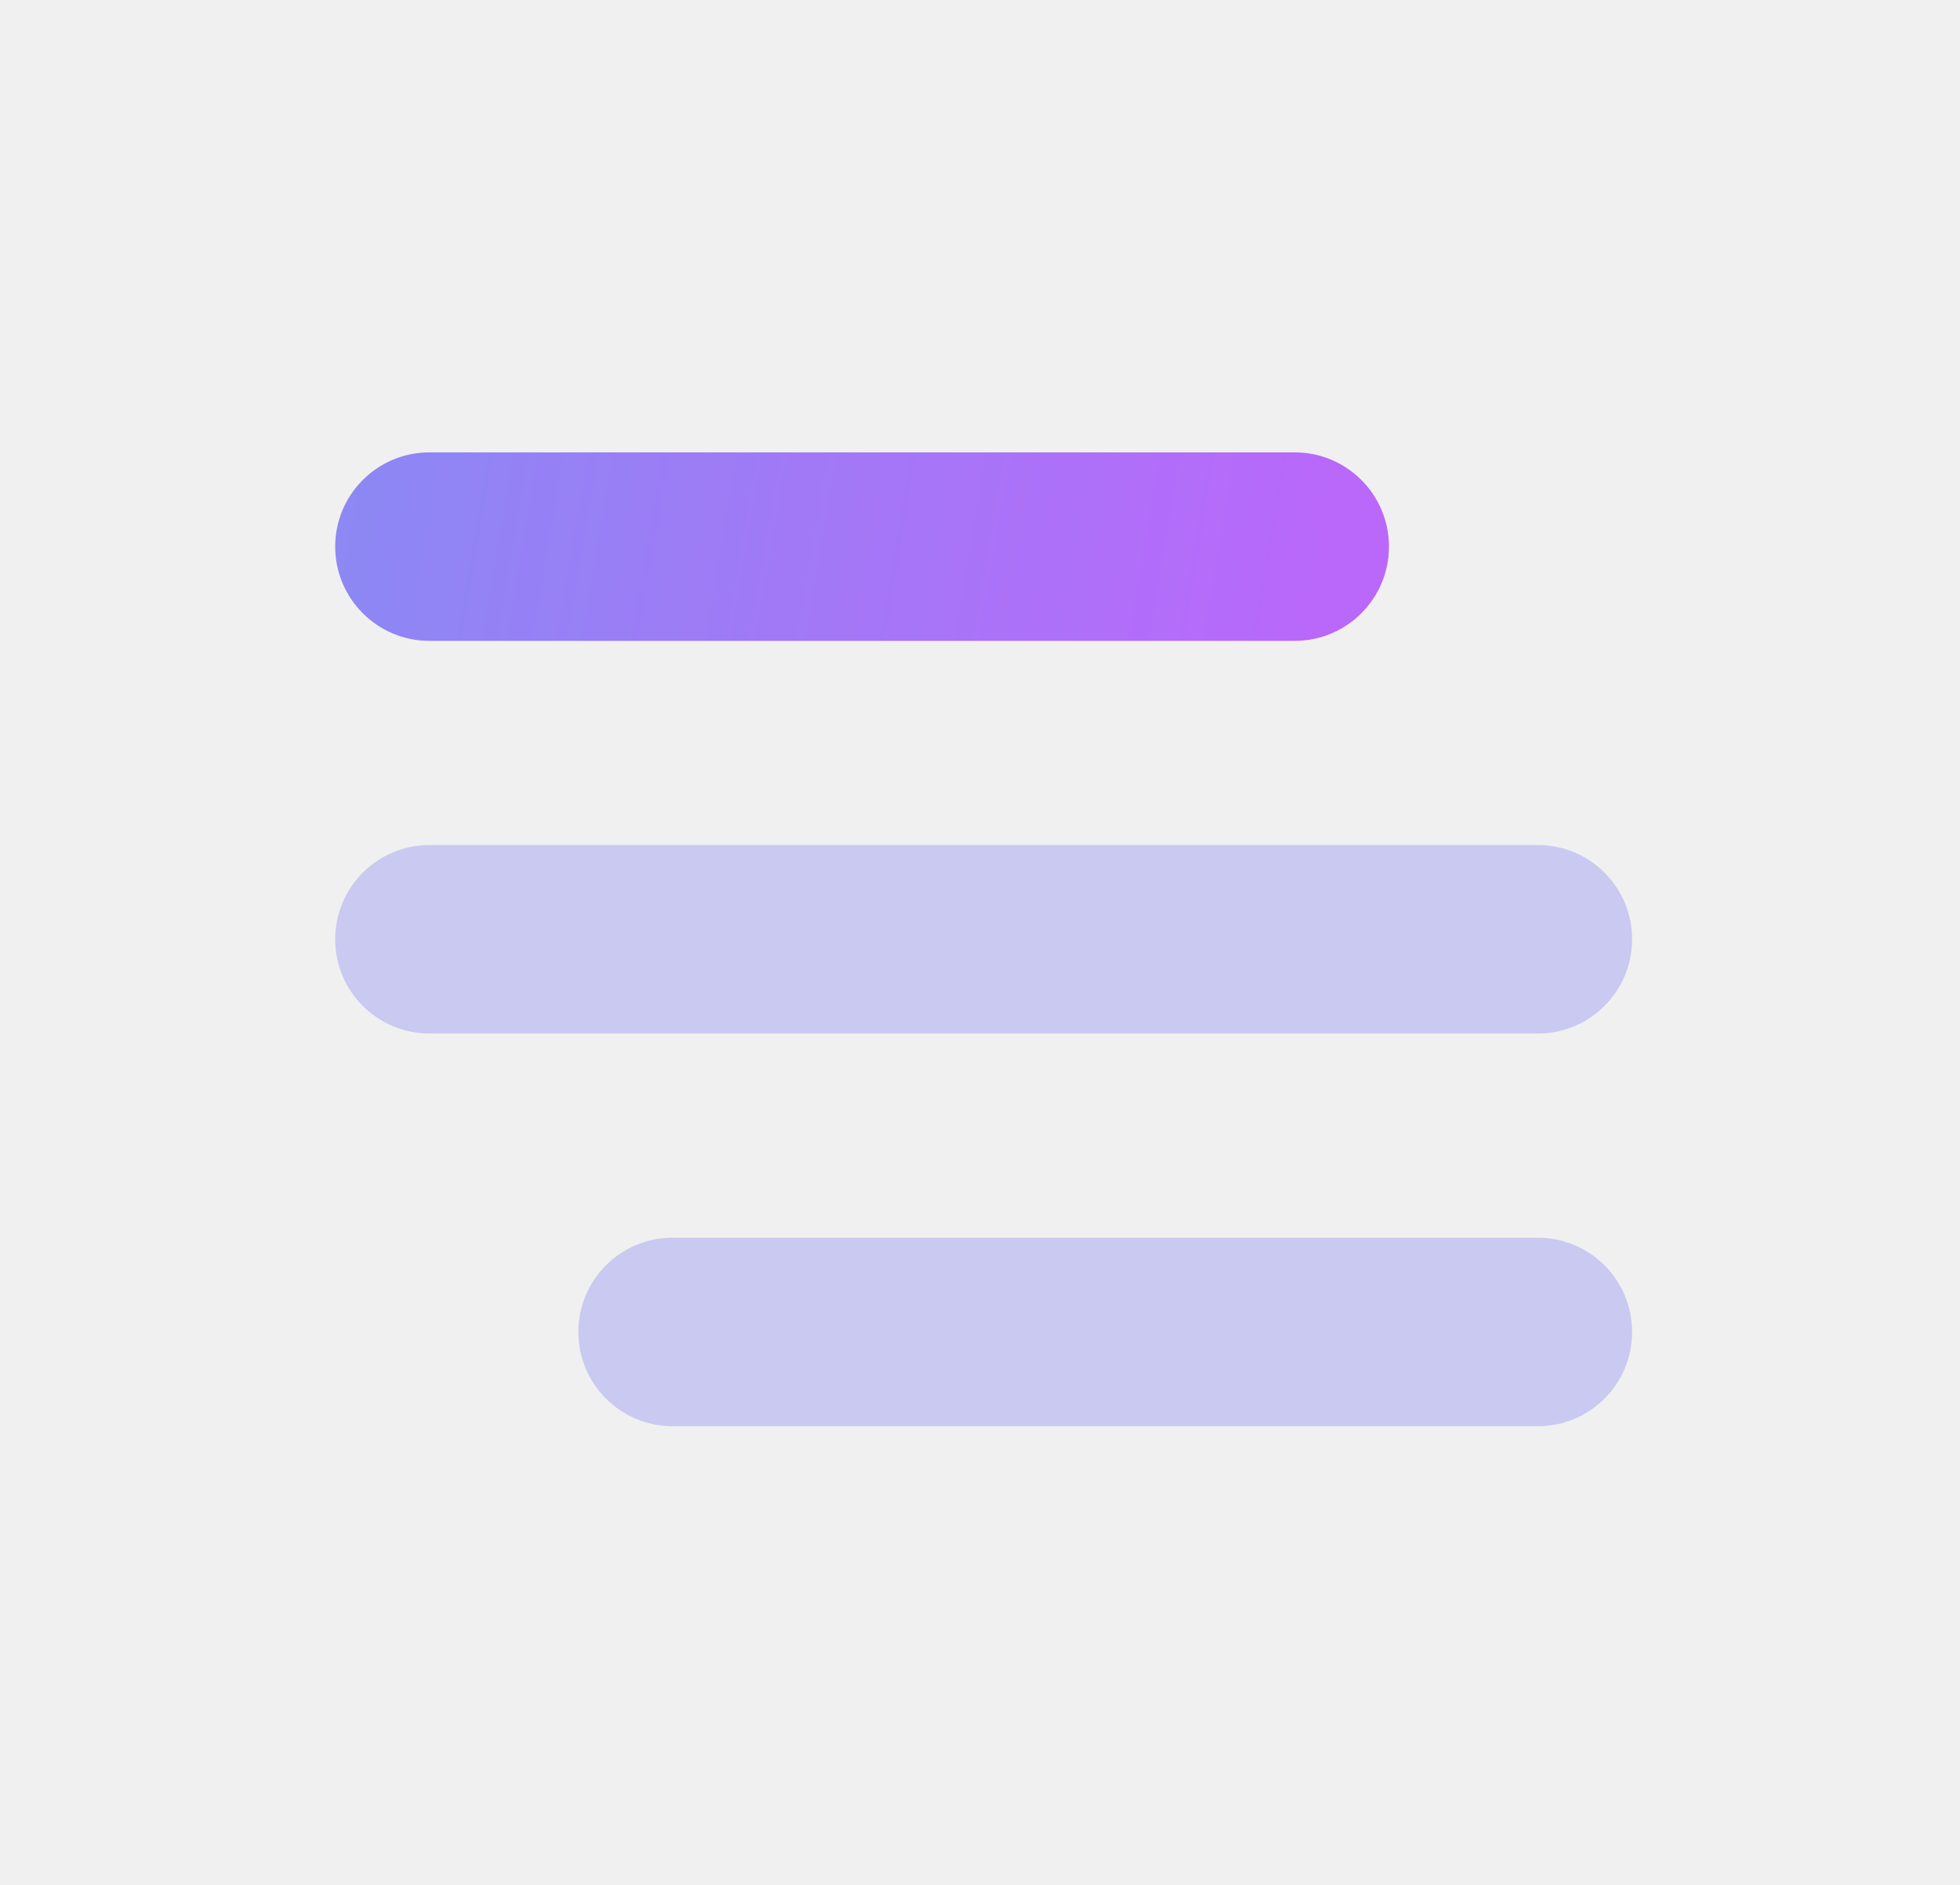
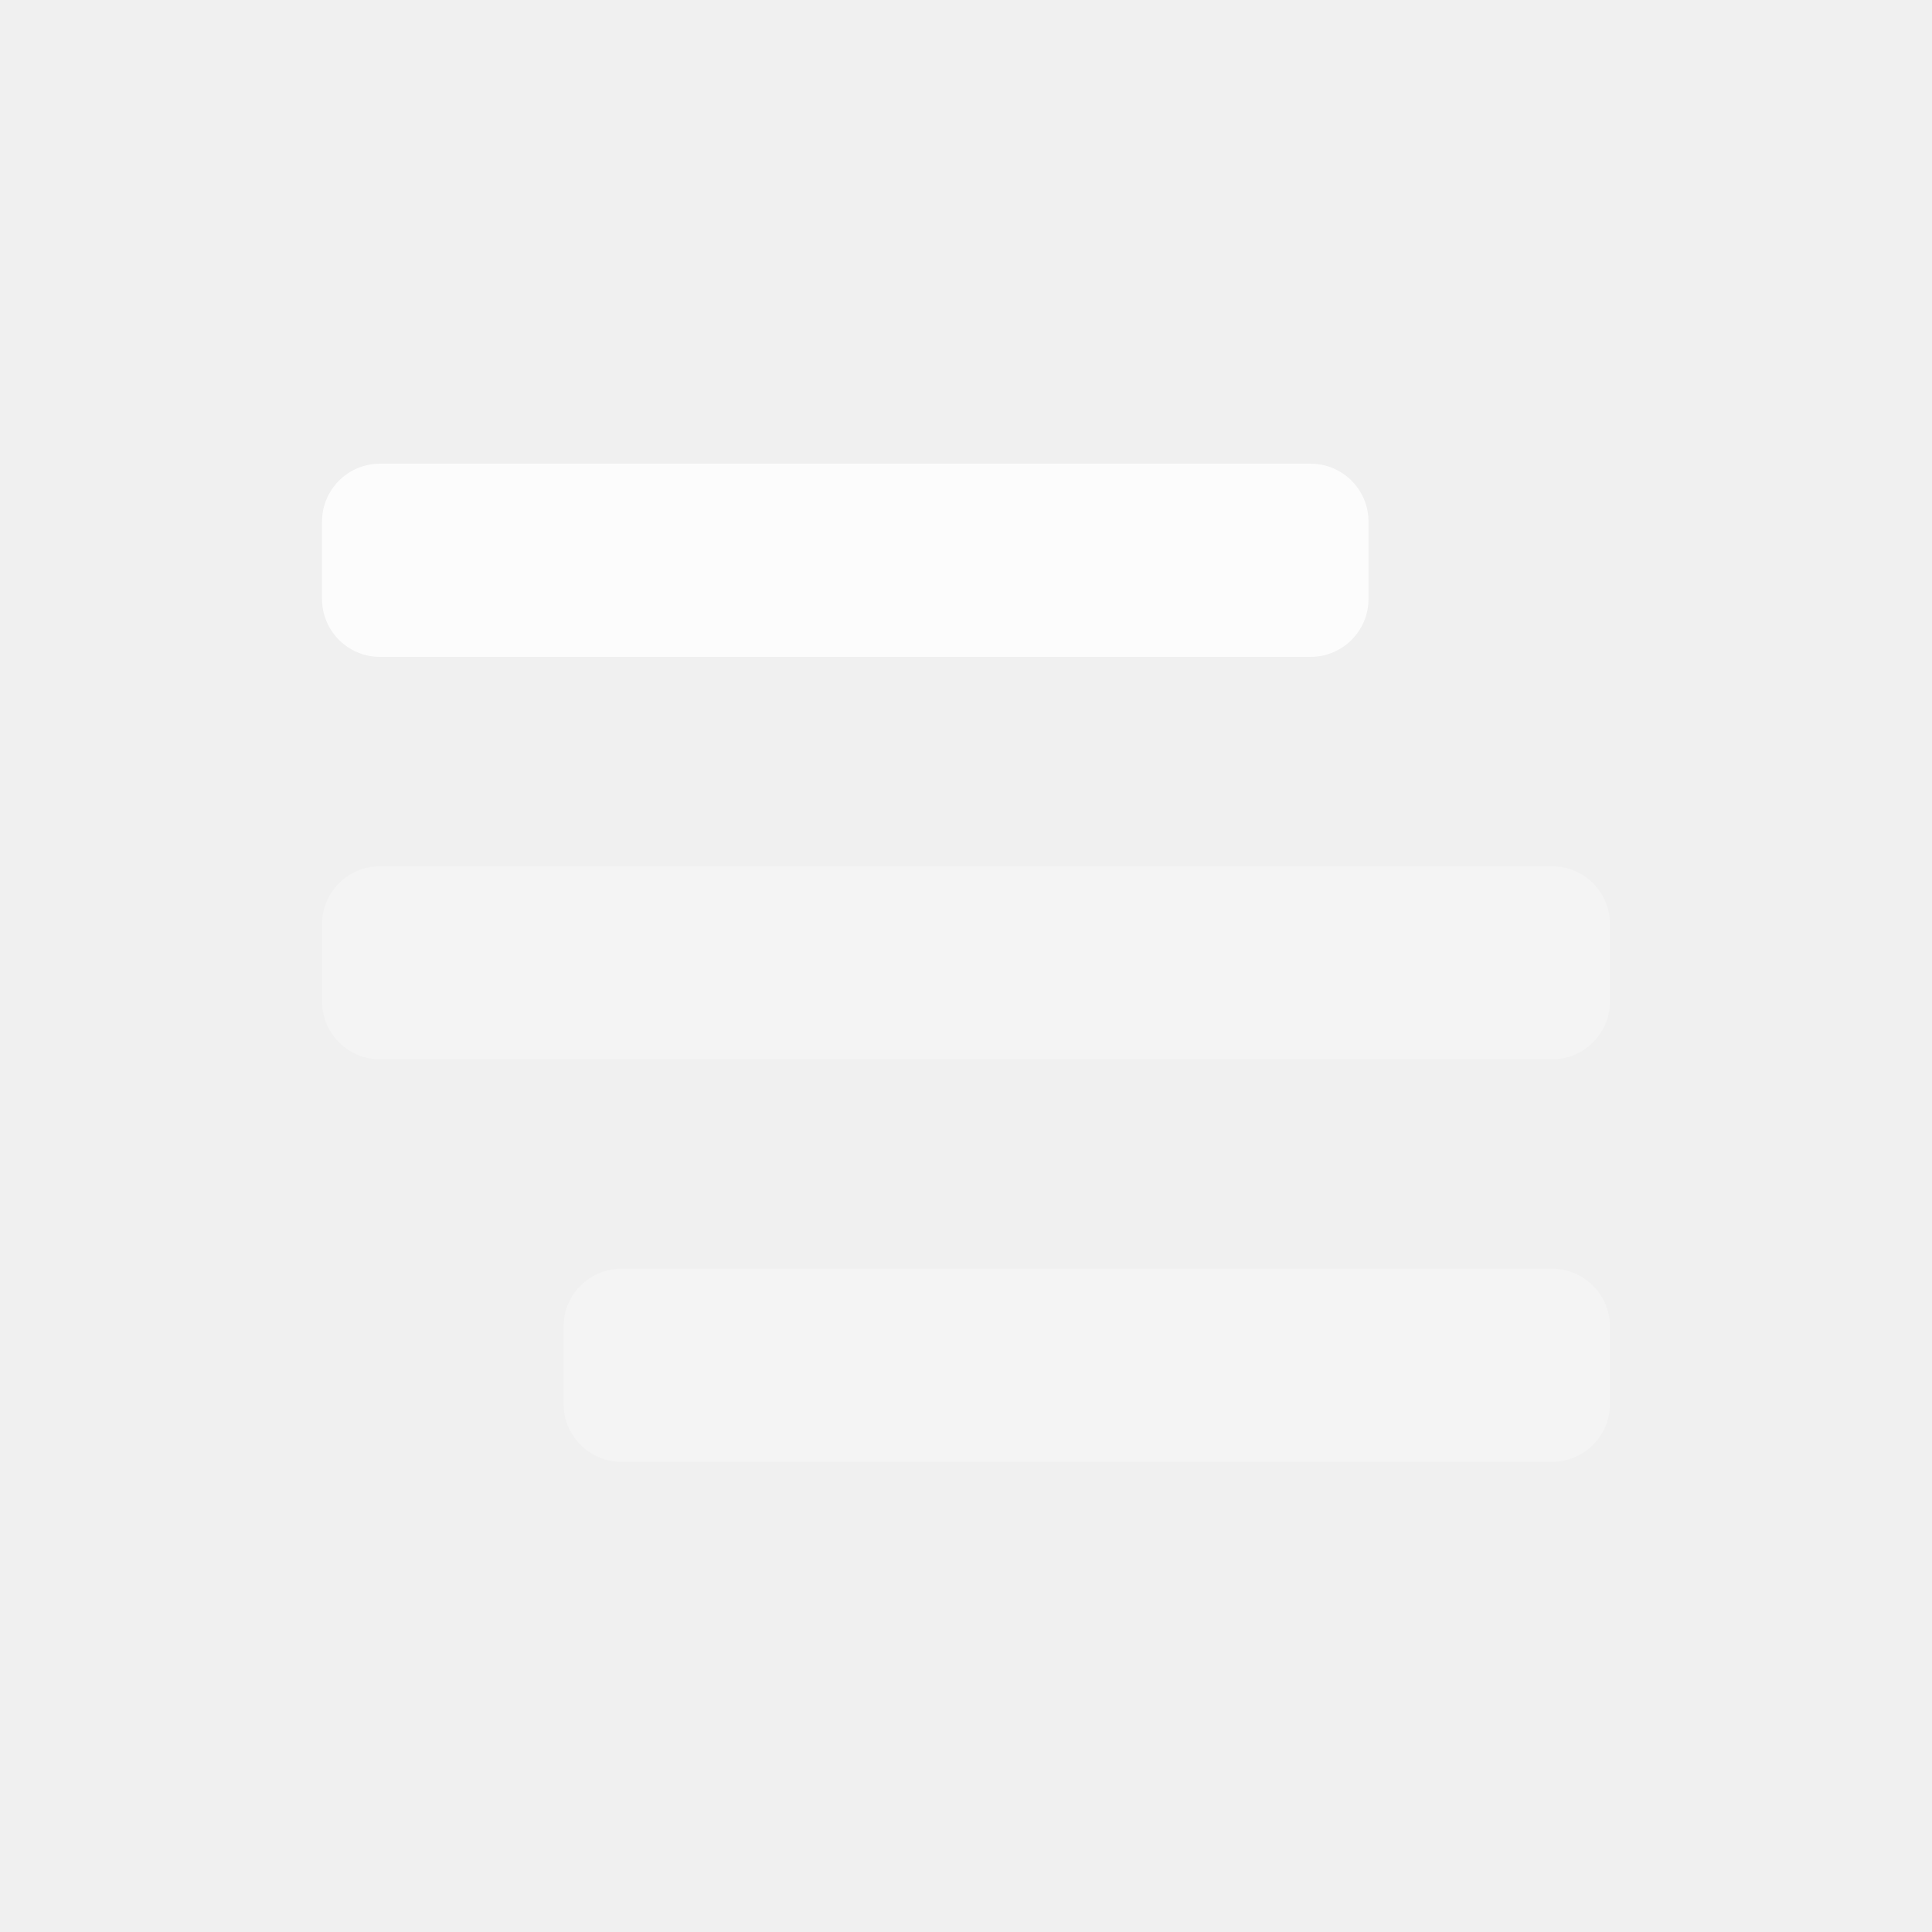
- <svg xmlns="http://www.w3.org/2000/svg" width="52" height="50" viewBox="0 0 52 50" fill="none">
+ <svg xmlns="http://www.w3.org/2000/svg" width="50" height="50" viewBox="0 0 50 50" fill="none">
  <g opacity="0.8">
-     <rect x="8.893" y="12" width="27.957" height="5" rx="2.5" fill="url(#paint0_linear_243_5465)" fill-opacity="0.8" />
-     <path opacity="0.3" fill-rule="evenodd" clip-rule="evenodd" d="M11.393 22.416C10.012 22.416 8.893 23.536 8.893 24.916C8.893 26.297 10.012 27.416 11.393 27.416H40.801C42.182 27.416 43.301 26.297 43.301 24.916C43.301 23.536 42.182 22.416 40.801 22.416H11.393ZM17.844 32.833C16.463 32.833 15.344 33.953 15.344 35.333C15.344 36.714 16.463 37.833 17.844 37.833H40.801C42.182 37.833 43.301 36.714 43.301 35.333C43.301 33.953 42.182 32.833 40.801 32.833H17.844Z" fill="#524DF5" />
+     <rect x="8.334" y="12" width="27.083" height="5" rx="1.5" fill="white" />
+     <path opacity="0.3" fill-rule="evenodd" clip-rule="evenodd" d="M9.834 22.417C9.005 22.417 8.334 23.088 8.334 23.917V25.917C8.334 26.745 9.005 27.417 9.833 27.417H40.167C40.995 27.417 41.667 26.745 41.667 25.917V23.917C41.667 23.088 40.995 22.417 40.167 22.417H9.834ZM16.084 32.833C15.255 32.833 14.584 33.505 14.584 34.333V36.333C14.584 37.162 15.255 37.833 16.084 37.833H40.167C40.995 37.833 41.667 37.162 41.667 36.333V34.333C41.667 33.505 40.995 32.833 40.167 32.833H16.084Z" fill="white" />
  </g>
-   <defs>
-     <linearGradient id="paint0_linear_243_5465" x1="8.893" y1="12.228" x2="36.859" y2="16.945" gradientUnits="userSpaceOnUse">
-       <stop stop-color="#524DF5" />
-       <stop offset="0.936" stop-color="#9A1AFF" />
-     </linearGradient>
-   </defs>
</svg>
